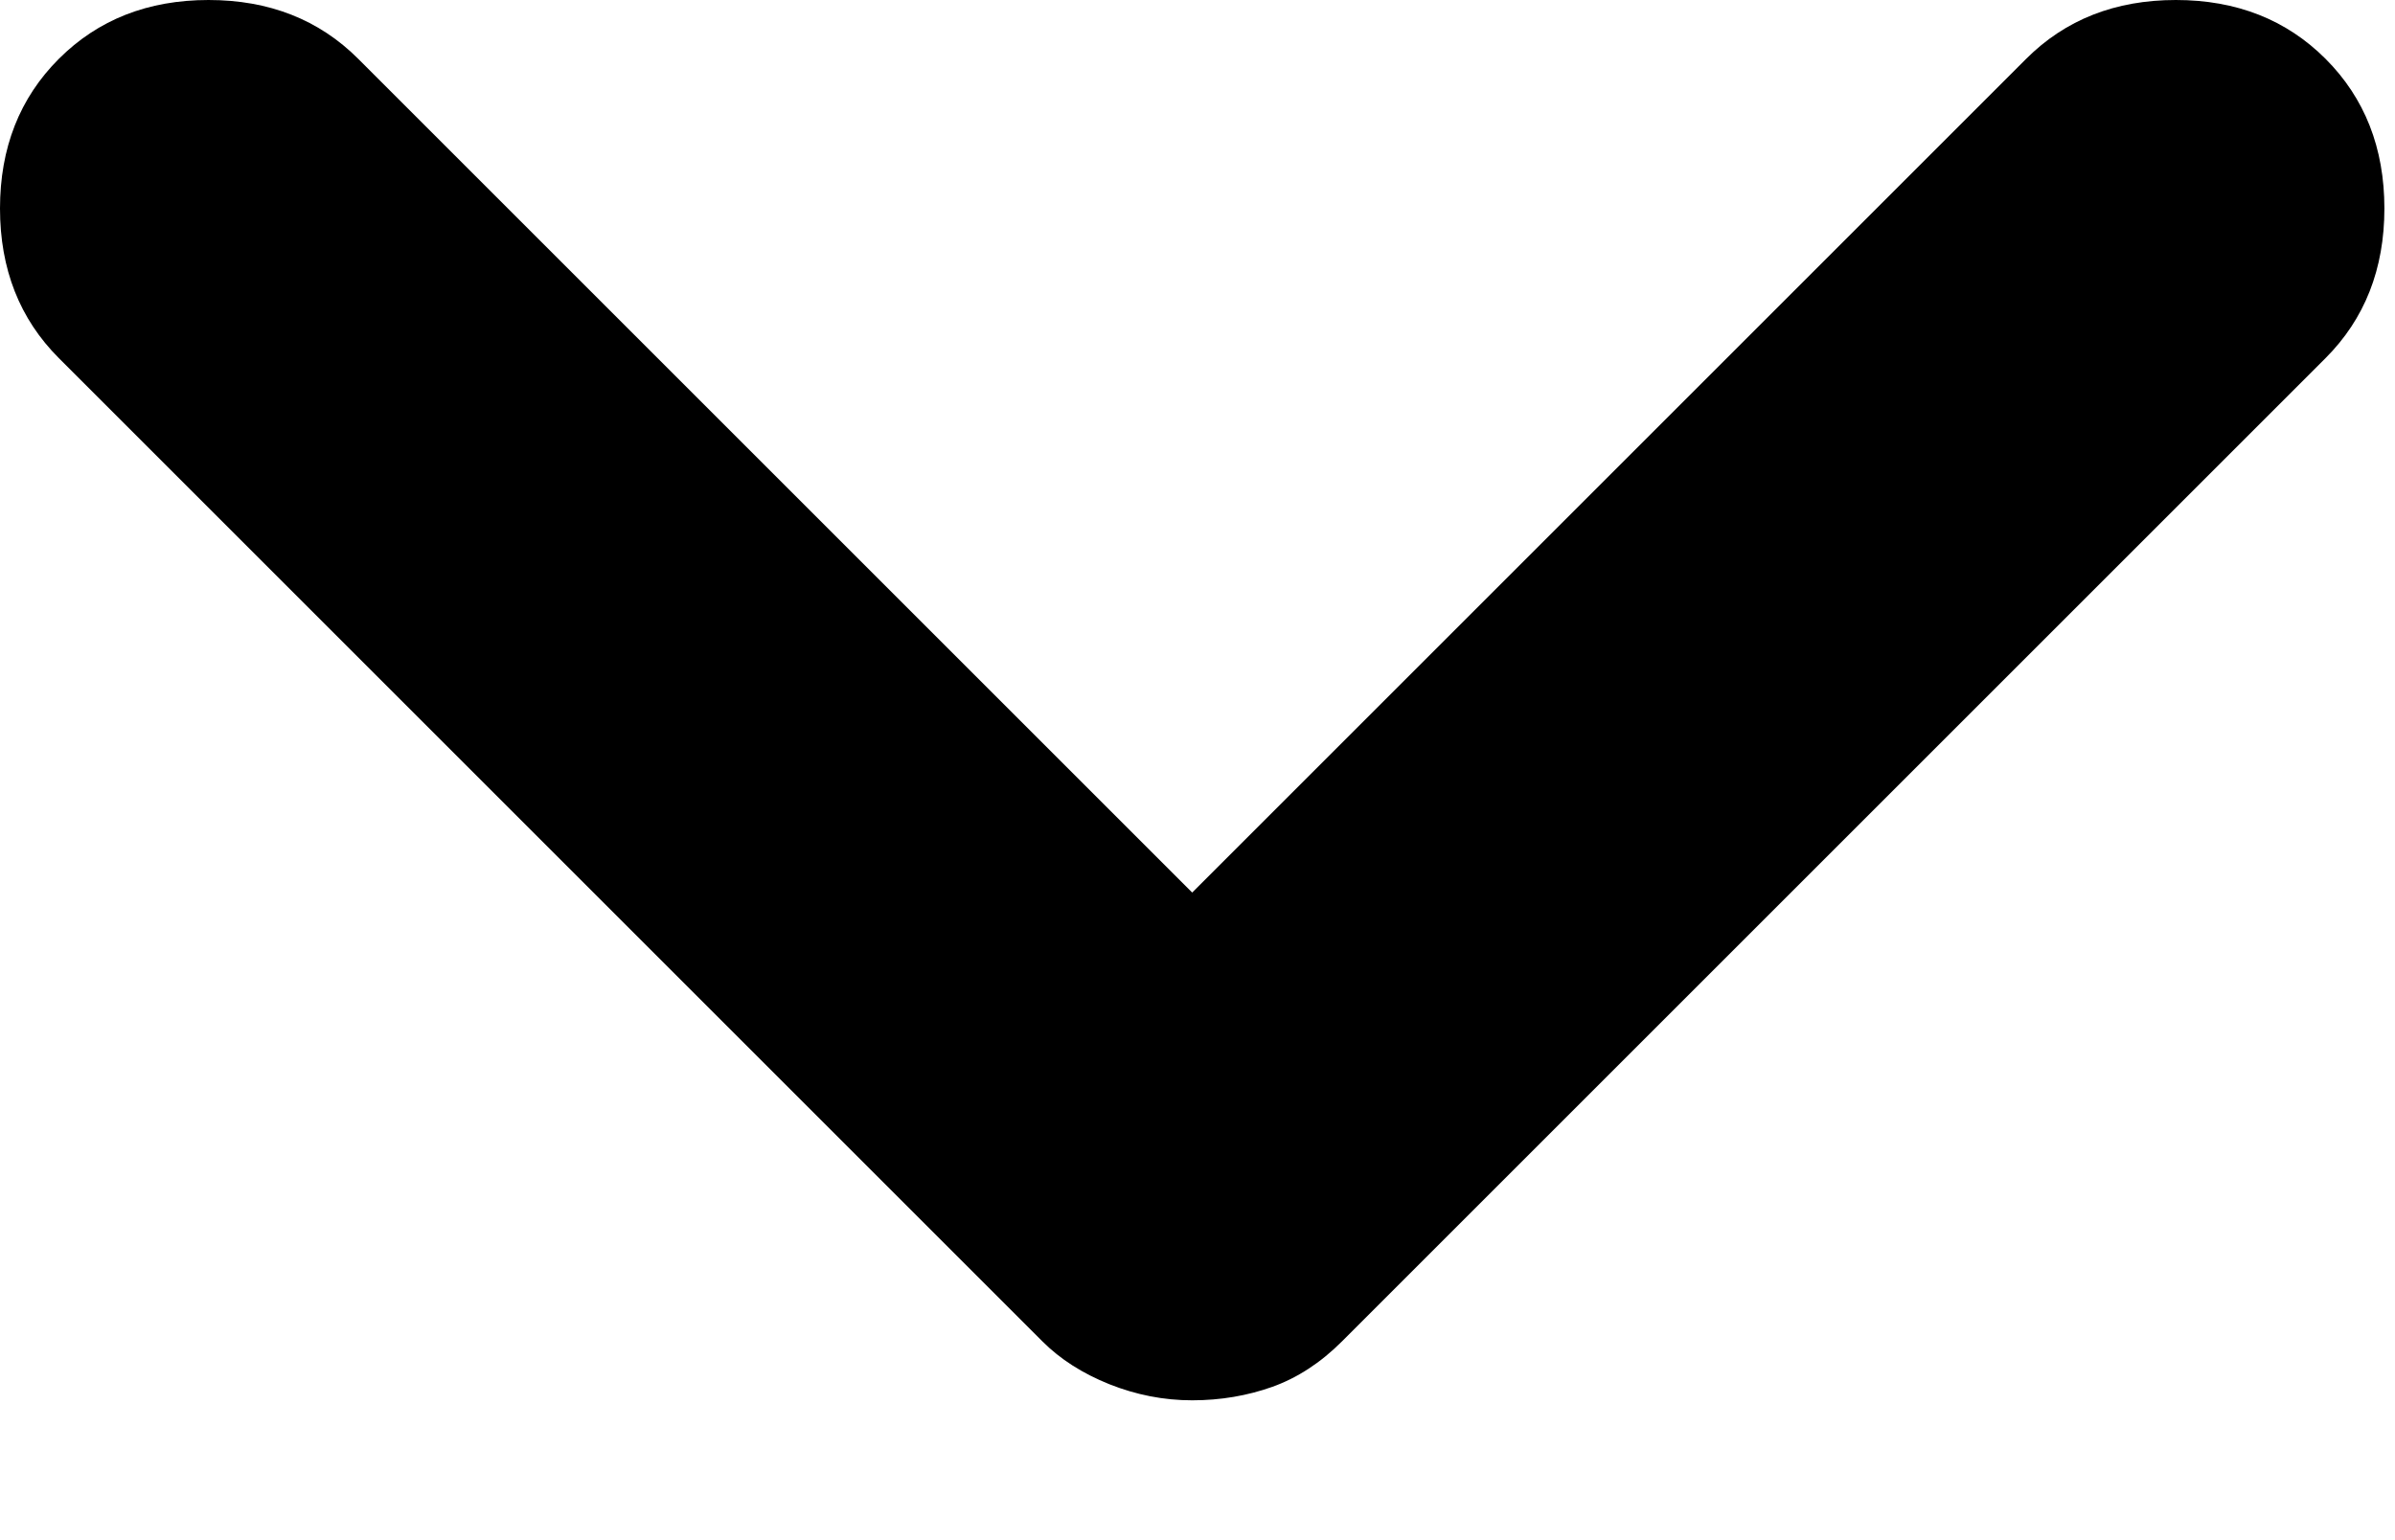
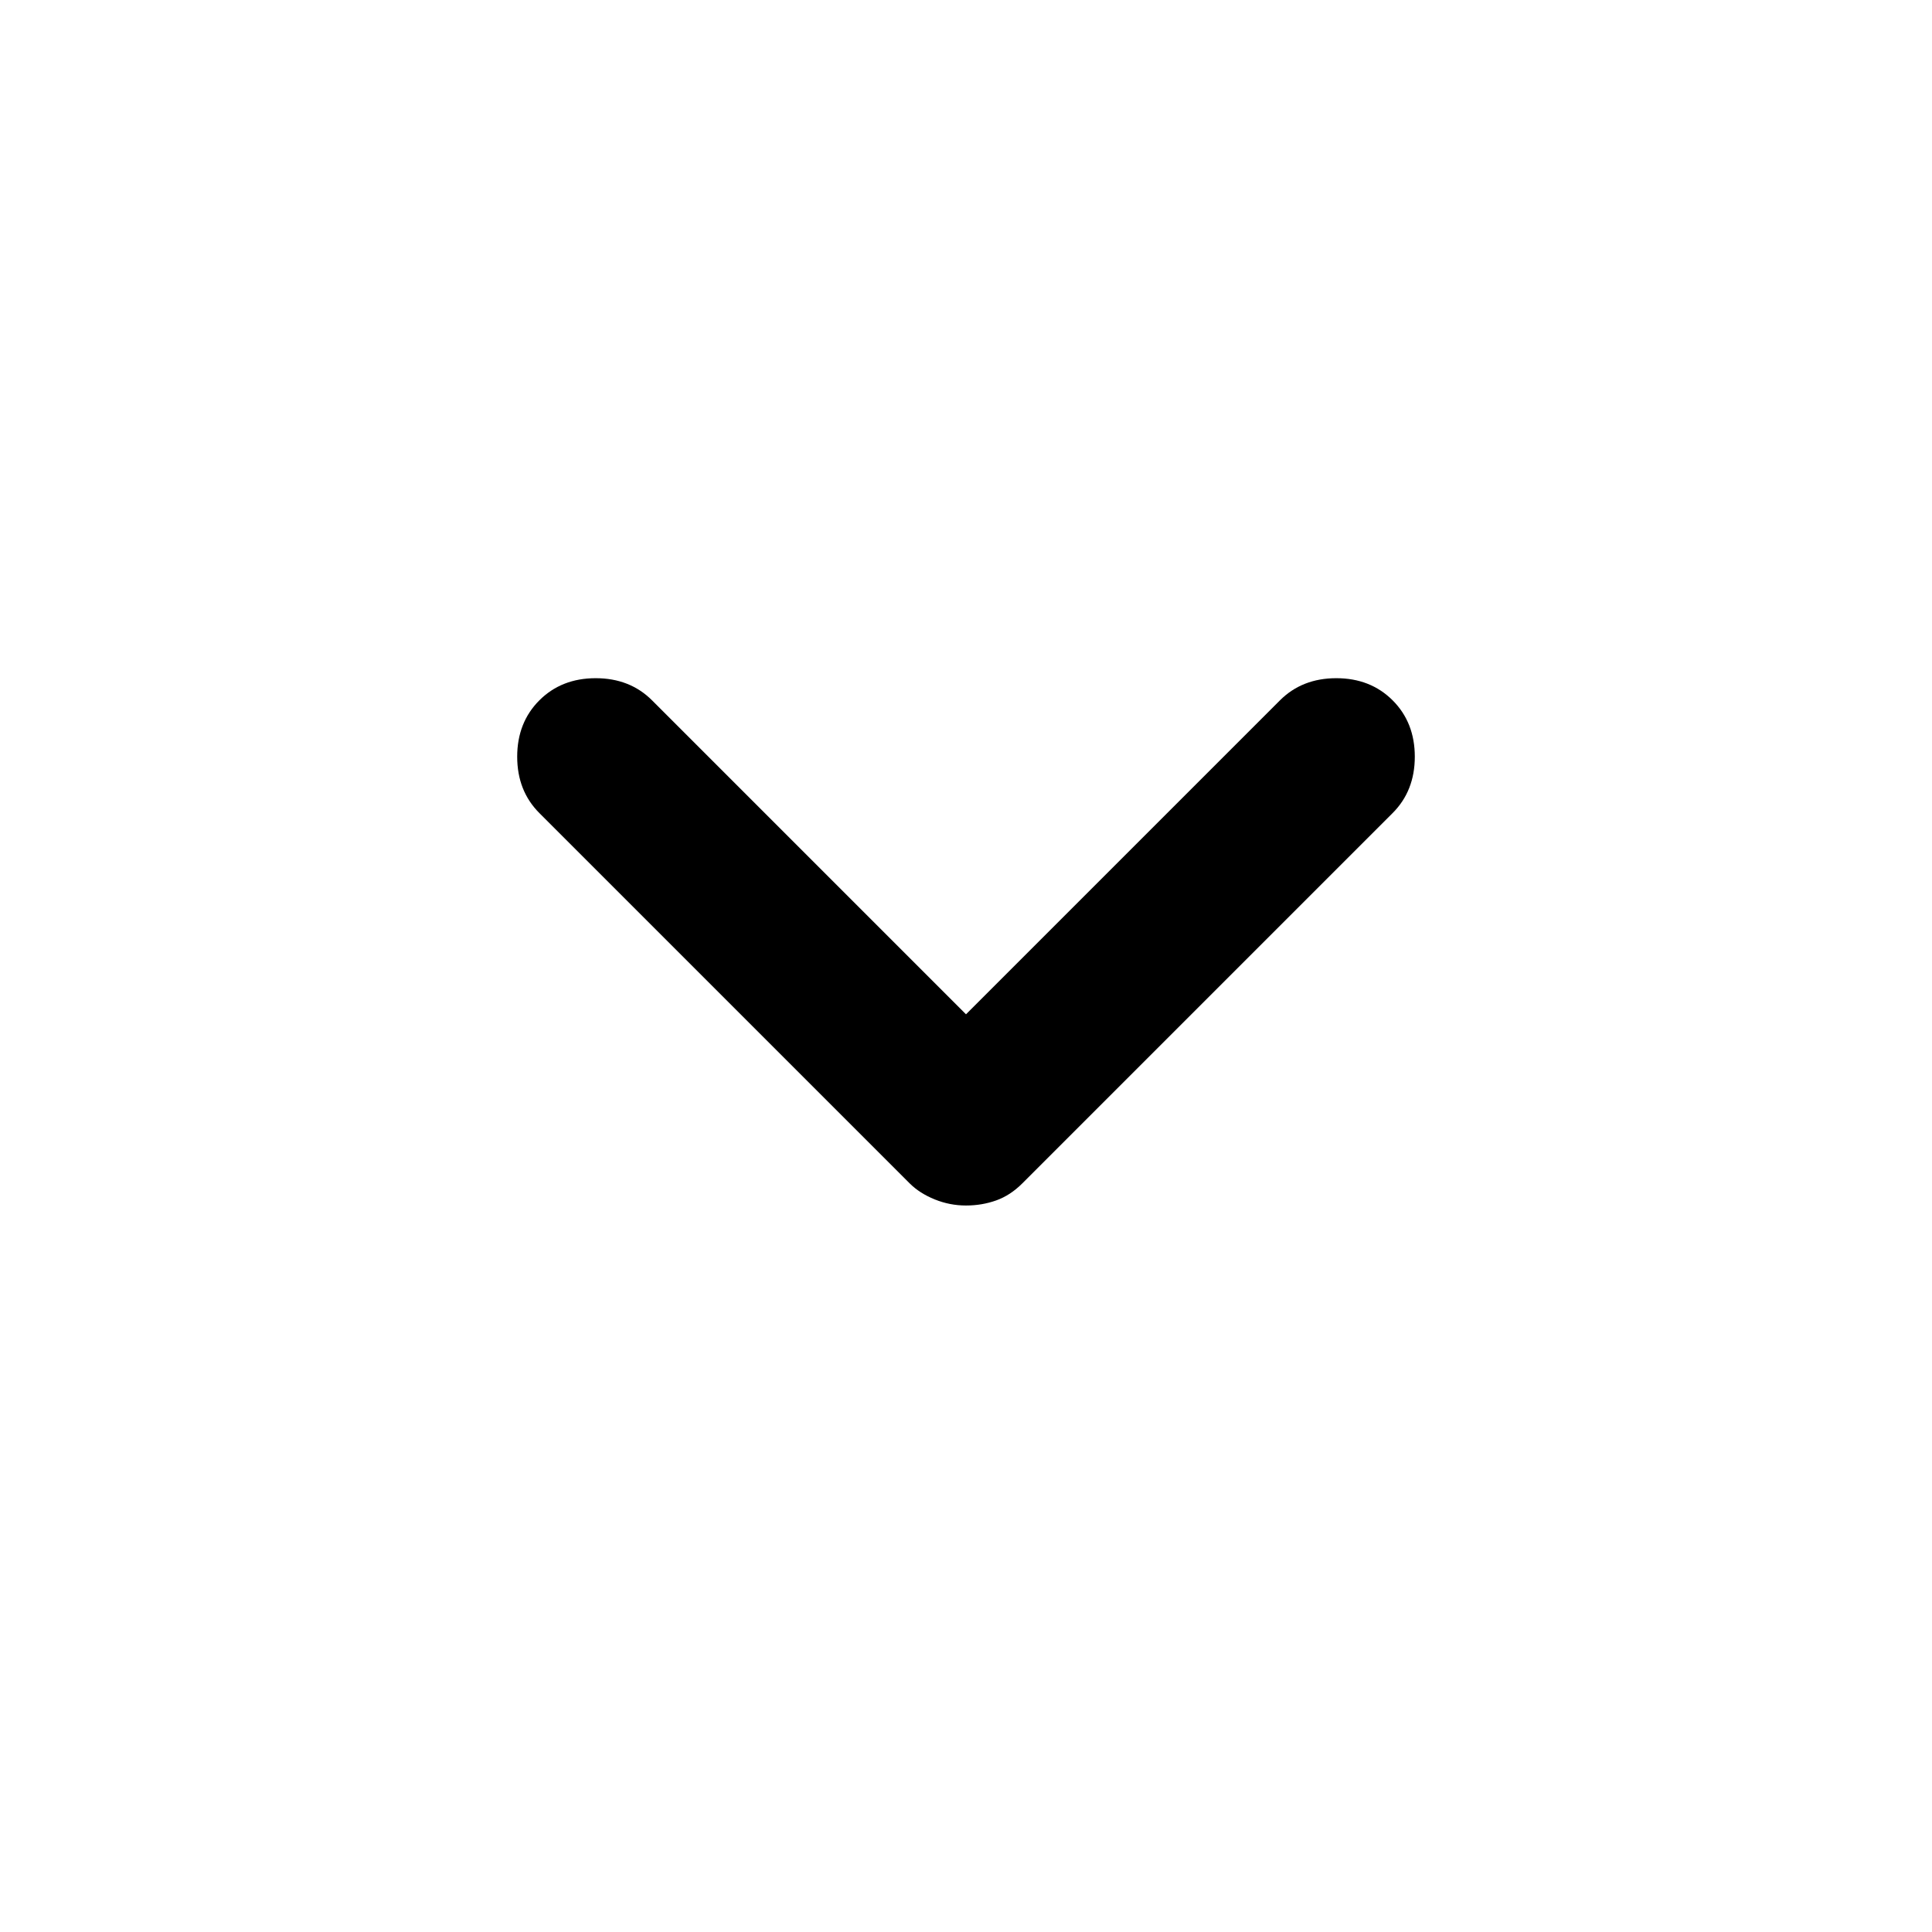
- <svg xmlns="http://www.w3.org/2000/svg" width="14" height="9" viewBox="0 0 14 9" fill="none">
-   <path d="M6.969 8.188C6.802 8.188 6.641 8.156 6.485 8.094C6.328 8.031 6.198 7.948 6.094 7.844L0.344 2.094C0.115 1.865 0 1.573 0 1.219C0 0.865 0.115 0.573 0.344 0.344C0.573 0.115 0.865 0 1.219 0C1.573 0 1.865 0.115 2.094 0.344L6.969 5.219L11.844 0.344C12.073 0.115 12.365 0 12.719 0C13.073 0 13.365 0.115 13.594 0.344C13.823 0.573 13.938 0.865 13.938 1.219C13.938 1.573 13.823 1.865 13.594 2.094L7.844 7.844C7.719 7.969 7.583 8.057 7.438 8.109C7.292 8.161 7.135 8.188 6.969 8.188Z" fill="black" />
+ <svg xmlns="http://www.w3.org/2000/svg" width="30" height="30" viewBox="0 0 30 30" fill="none">
+   <mask id="mask0_164677_16001" style="mask-type:alpha" maskUnits="userSpaceOnUse" x="0" y="0" width="30" height="30">
+     <rect width="30" height="30" fill="#D9D9D9" />
+   </mask>
+   <g mask="url(#mask0_164677_16001)">
+     <path d="M15 18.719C14.833 18.719 14.672 18.688 14.516 18.625C14.36 18.562 14.229 18.479 14.125 18.375L8.375 12.625C8.146 12.396 8.031 12.104 8.031 11.75C8.031 11.396 8.146 11.104 8.375 10.875C8.604 10.646 8.896 10.531 9.25 10.531C9.604 10.531 9.896 10.646 10.125 10.875L15 15.75L19.875 10.875C20.104 10.646 20.396 10.531 20.75 10.531C21.104 10.531 21.396 10.646 21.625 10.875C21.854 11.104 21.969 11.396 21.969 11.75C21.969 12.104 21.854 12.396 21.625 12.625L15.875 18.375C15.75 18.5 15.615 18.588 15.469 18.64C15.323 18.692 15.167 18.719 15 18.719Z" fill="black" />
+   </g>
</svg>
